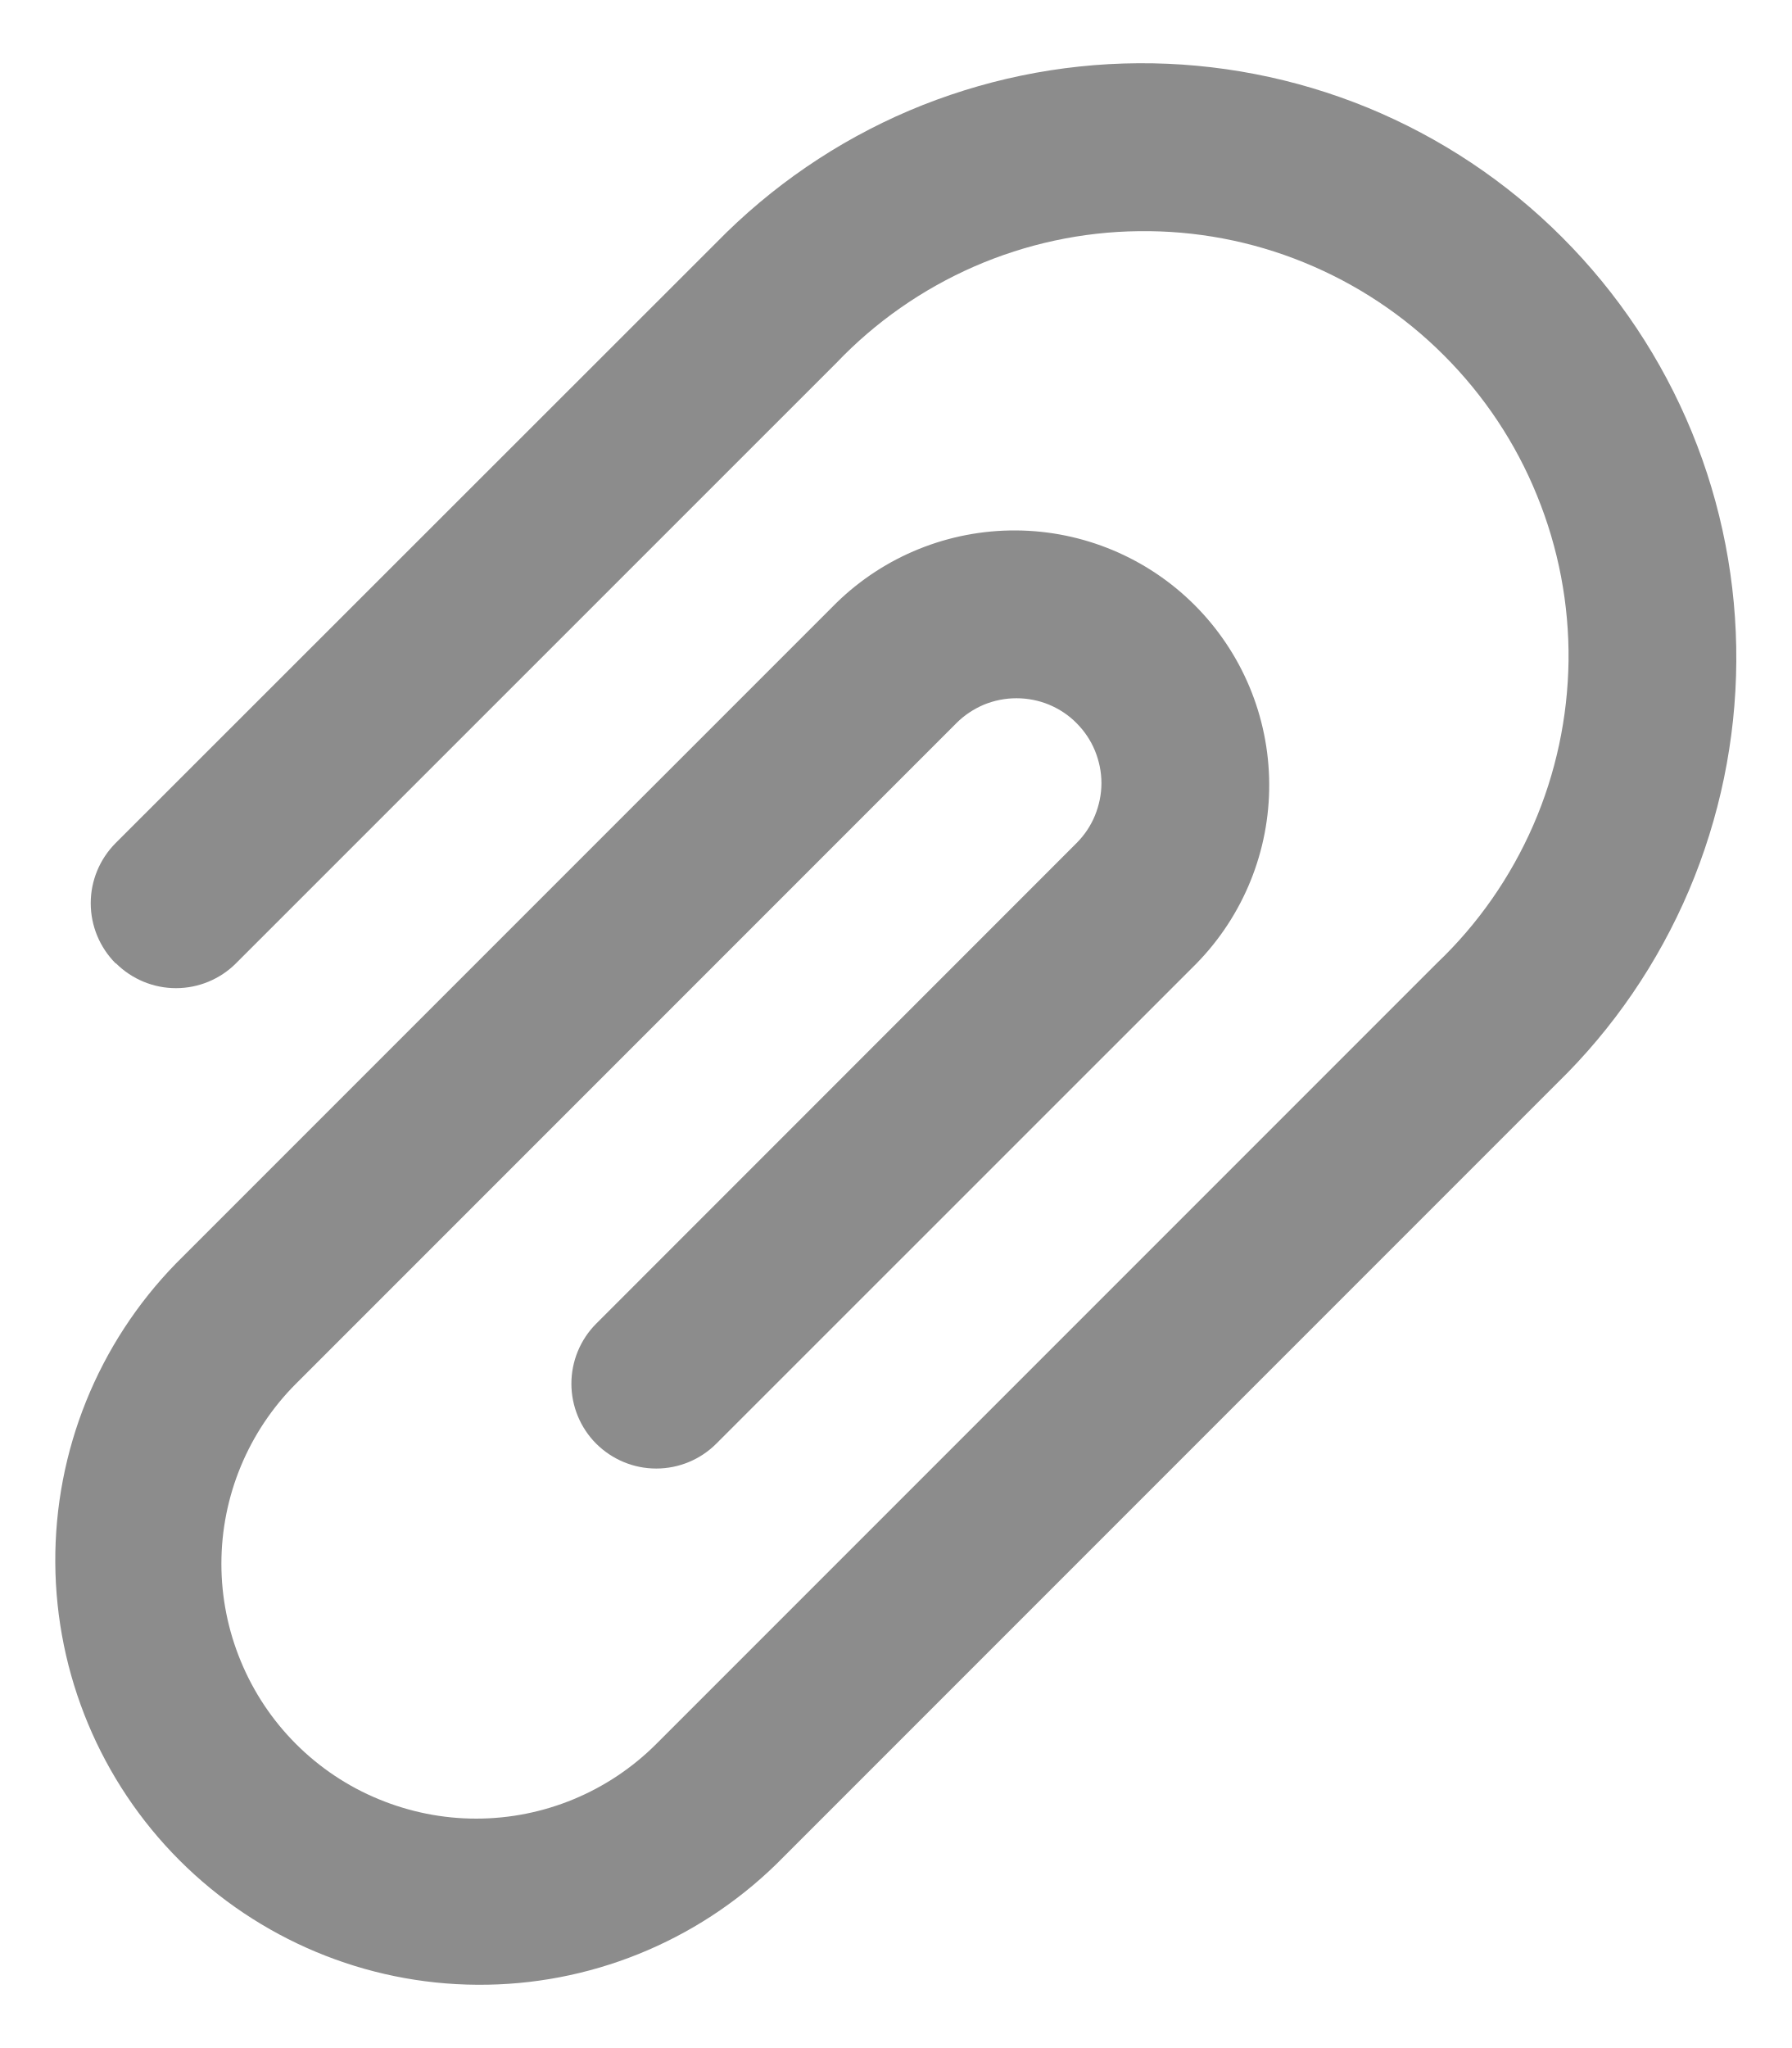
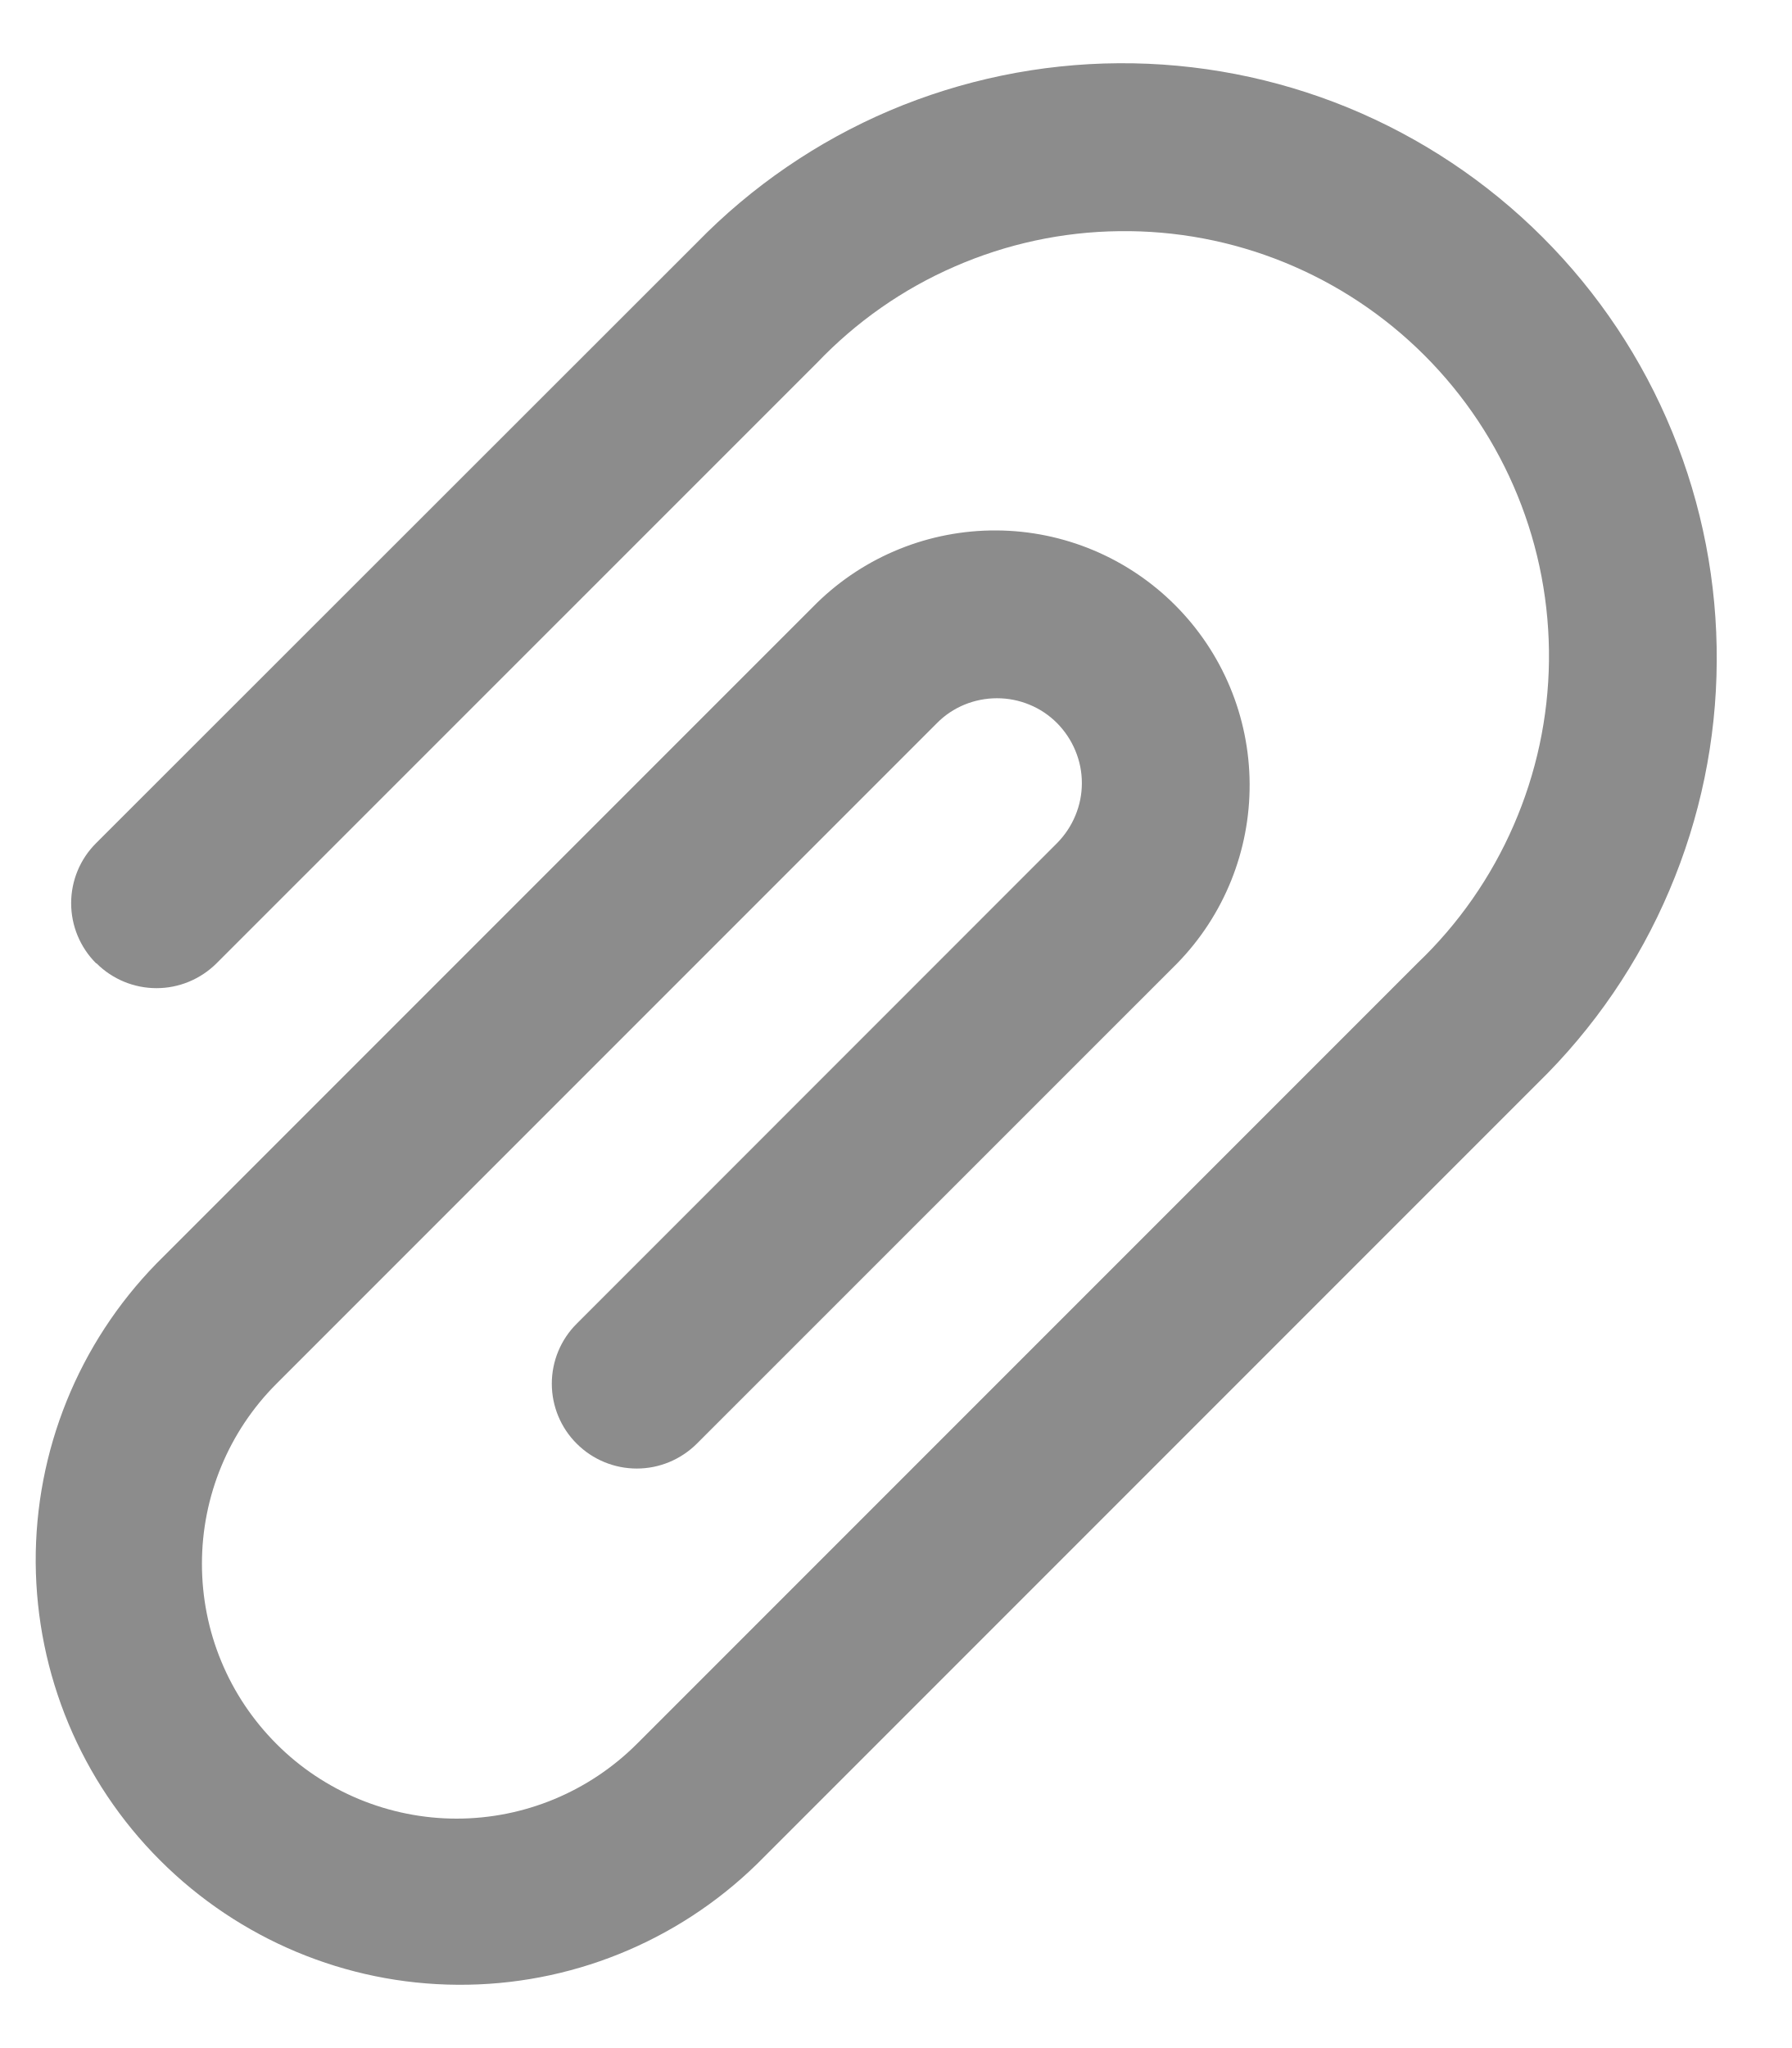
<svg xmlns="http://www.w3.org/2000/svg" width="14" height="16" viewBox="0 0 14 16" fill="none">
-   <path d="M0.903 7.526C0.779 7.401 0.709 7.233 0.709 7.056C0.709 6.88 0.779 6.712 0.903 6.587L5.597 1.896C6.027 1.456 6.539 1.105 7.105 0.864C7.671 0.624 8.279 0.498 8.894 0.494C9.508 0.49 10.118 0.608 10.687 0.841C11.256 1.075 11.773 1.419 12.207 1.854C12.642 2.289 12.986 2.805 13.22 3.374C13.454 3.943 13.572 4.553 13.568 5.168C13.564 5.782 13.438 6.39 13.198 6.956C12.957 7.522 12.607 8.035 12.166 8.464L6.066 14.564C5.441 15.173 4.601 15.512 3.729 15.506C2.856 15.501 2.02 15.151 1.403 14.534C0.786 13.917 0.437 13.081 0.432 12.208C0.427 11.335 0.766 10.496 1.375 9.871L6.536 4.71C6.911 4.344 7.415 4.141 7.939 4.144C8.463 4.147 8.965 4.357 9.335 4.727C9.706 5.098 9.915 5.599 9.918 6.123C9.921 6.647 9.717 7.151 9.351 7.526L5.597 11.279C5.473 11.403 5.304 11.473 5.128 11.473C4.952 11.473 4.784 11.403 4.659 11.279C4.535 11.155 4.465 10.986 4.465 10.81C4.465 10.634 4.535 10.465 4.659 10.341L8.412 6.587C8.474 6.525 8.523 6.452 8.556 6.372C8.589 6.291 8.607 6.205 8.607 6.118C8.607 6.031 8.589 5.945 8.556 5.864C8.523 5.784 8.474 5.711 8.412 5.649C8.351 5.587 8.278 5.539 8.197 5.505C8.117 5.472 8.03 5.455 7.943 5.455C7.856 5.455 7.77 5.472 7.689 5.505C7.609 5.539 7.536 5.587 7.474 5.649L2.313 10.81C1.94 11.183 1.73 11.69 1.73 12.217C1.73 12.479 1.782 12.738 1.882 12.979C1.982 13.221 2.128 13.44 2.313 13.625C2.498 13.81 2.718 13.957 2.959 14.056C3.201 14.156 3.459 14.208 3.721 14.208C4.249 14.208 4.755 13.998 5.128 13.625L11.228 7.525C11.549 7.22 11.804 6.853 11.981 6.448C12.158 6.042 12.251 5.605 12.257 5.163C12.262 4.72 12.178 4.281 12.011 3.872C11.845 3.462 11.597 3.09 11.284 2.777C10.972 2.464 10.599 2.217 10.189 2.05C9.78 1.883 9.341 1.8 8.898 1.806C8.456 1.811 8.019 1.905 7.613 2.082C7.208 2.259 6.841 2.515 6.536 2.835L1.844 7.526C1.72 7.65 1.551 7.72 1.375 7.72C1.199 7.72 1.031 7.65 0.906 7.526" fill="black" fill-opacity="0.45" />
+   <path d="M0.751 7.526C0.626 7.401 0.556 7.233 0.556 7.056C0.556 6.88 0.626 6.711 0.751 6.587L5.445 1.896C5.874 1.456 6.386 1.105 6.952 0.864C7.518 0.624 8.126 0.498 8.741 0.494C9.356 0.49 9.965 0.608 10.534 0.841C11.103 1.075 11.62 1.419 12.055 1.854C12.49 2.289 12.834 2.805 13.067 3.374C13.301 3.943 13.419 4.553 13.415 5.167C13.412 5.782 13.286 6.39 13.045 6.956C12.805 7.522 12.454 8.035 12.014 8.464L5.914 14.564C5.289 15.173 4.449 15.512 3.576 15.506C2.703 15.501 1.868 15.151 1.251 14.534C0.633 13.917 0.285 13.081 0.279 12.208C0.274 11.335 0.613 10.496 1.223 9.871L6.384 4.71C6.759 4.344 7.263 4.141 7.787 4.144C8.311 4.147 8.812 4.357 9.182 4.727C9.553 5.098 9.762 5.599 9.765 6.123C9.768 6.647 9.565 7.151 9.199 7.526L5.445 11.279C5.32 11.403 5.152 11.473 4.976 11.473C4.8 11.473 4.631 11.403 4.507 11.279C4.382 11.155 4.312 10.986 4.312 10.81C4.312 10.634 4.382 10.465 4.507 10.341L8.26 6.587C8.321 6.525 8.37 6.452 8.403 6.372C8.437 6.291 8.454 6.205 8.454 6.118C8.454 6.031 8.437 5.945 8.403 5.864C8.37 5.784 8.321 5.711 8.26 5.649C8.198 5.587 8.125 5.538 8.044 5.505C7.964 5.472 7.878 5.455 7.791 5.455C7.704 5.455 7.617 5.472 7.537 5.505C7.456 5.538 7.383 5.587 7.322 5.649L2.161 10.81C1.787 11.183 1.578 11.69 1.578 12.217C1.578 12.479 1.629 12.738 1.729 12.979C1.829 13.221 1.976 13.44 2.161 13.625C2.345 13.81 2.565 13.956 2.806 14.056C3.048 14.156 3.307 14.208 3.568 14.208C4.096 14.208 4.602 13.998 4.976 13.625L11.076 7.525C11.396 7.22 11.652 6.853 11.828 6.448C12.005 6.042 12.099 5.605 12.104 5.163C12.109 4.72 12.026 4.281 11.859 3.872C11.692 3.462 11.445 3.09 11.132 2.777C10.819 2.464 10.447 2.217 10.037 2.05C9.627 1.883 9.188 1.8 8.745 1.806C8.303 1.811 7.866 1.905 7.461 2.082C7.055 2.258 6.689 2.515 6.384 2.835L1.692 7.526C1.567 7.65 1.399 7.72 1.223 7.72C1.047 7.72 0.878 7.65 0.754 7.526" fill="black" fill-opacity="0.45" />
</svg>
